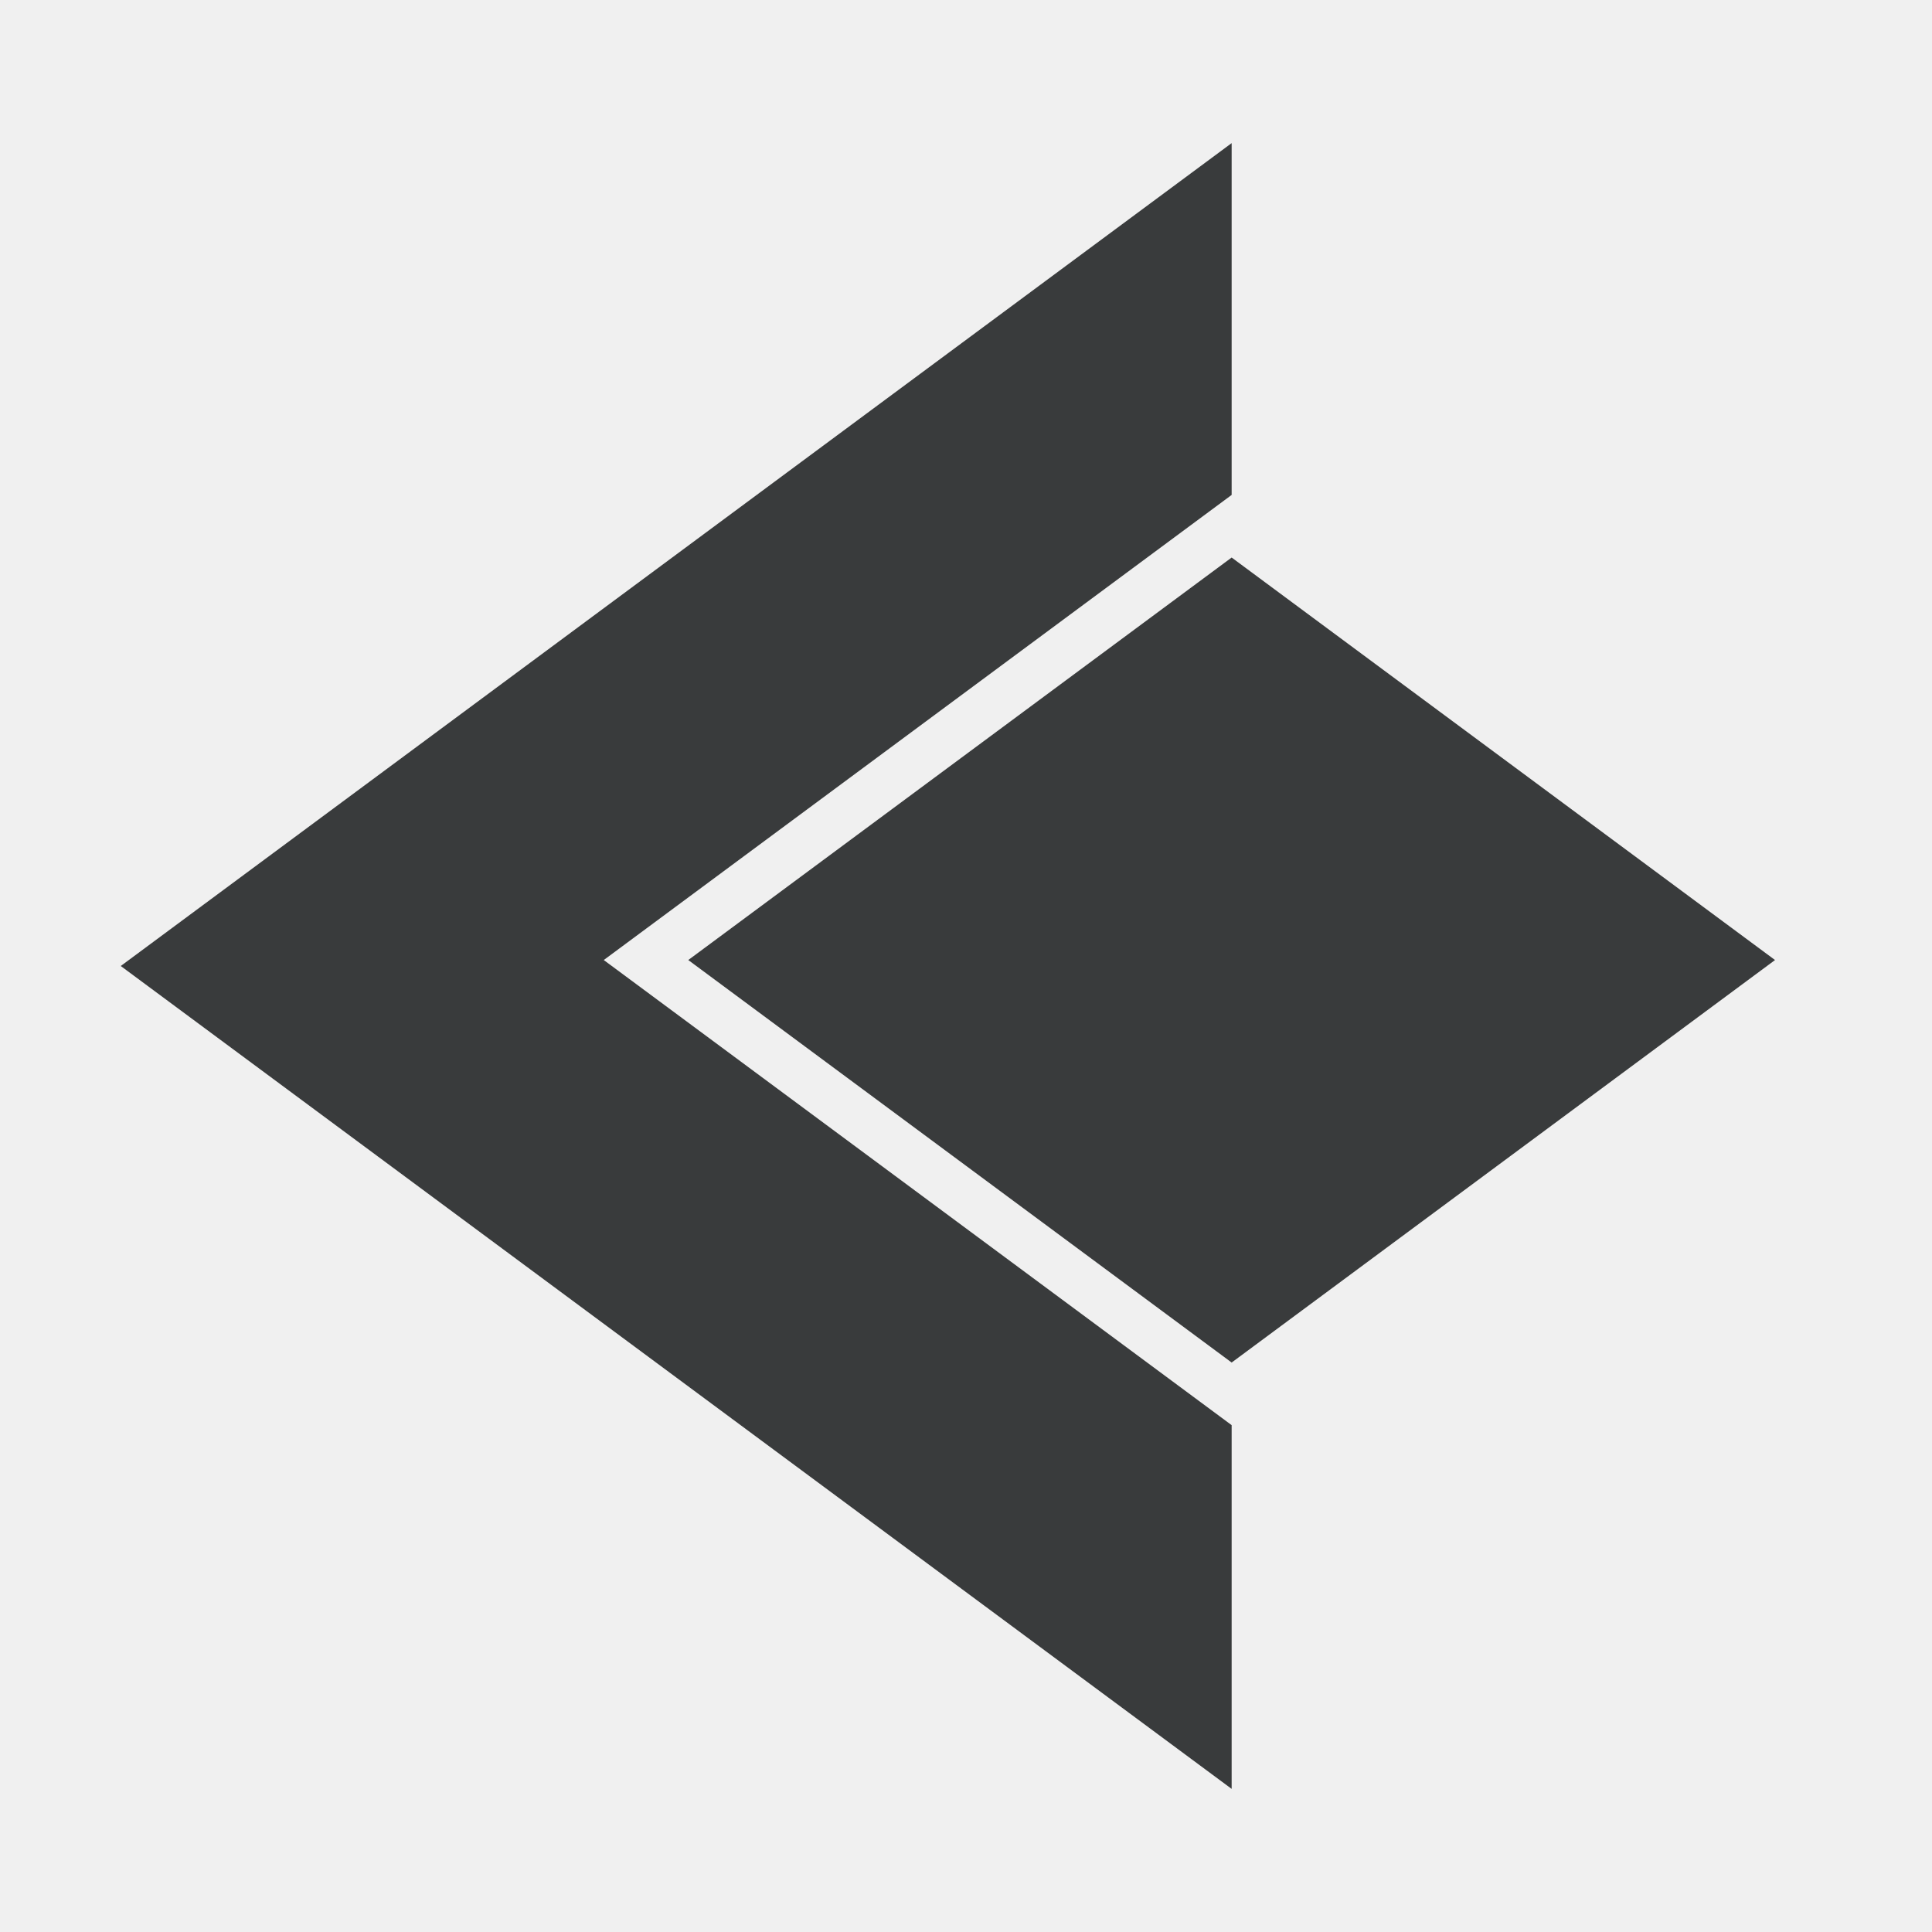
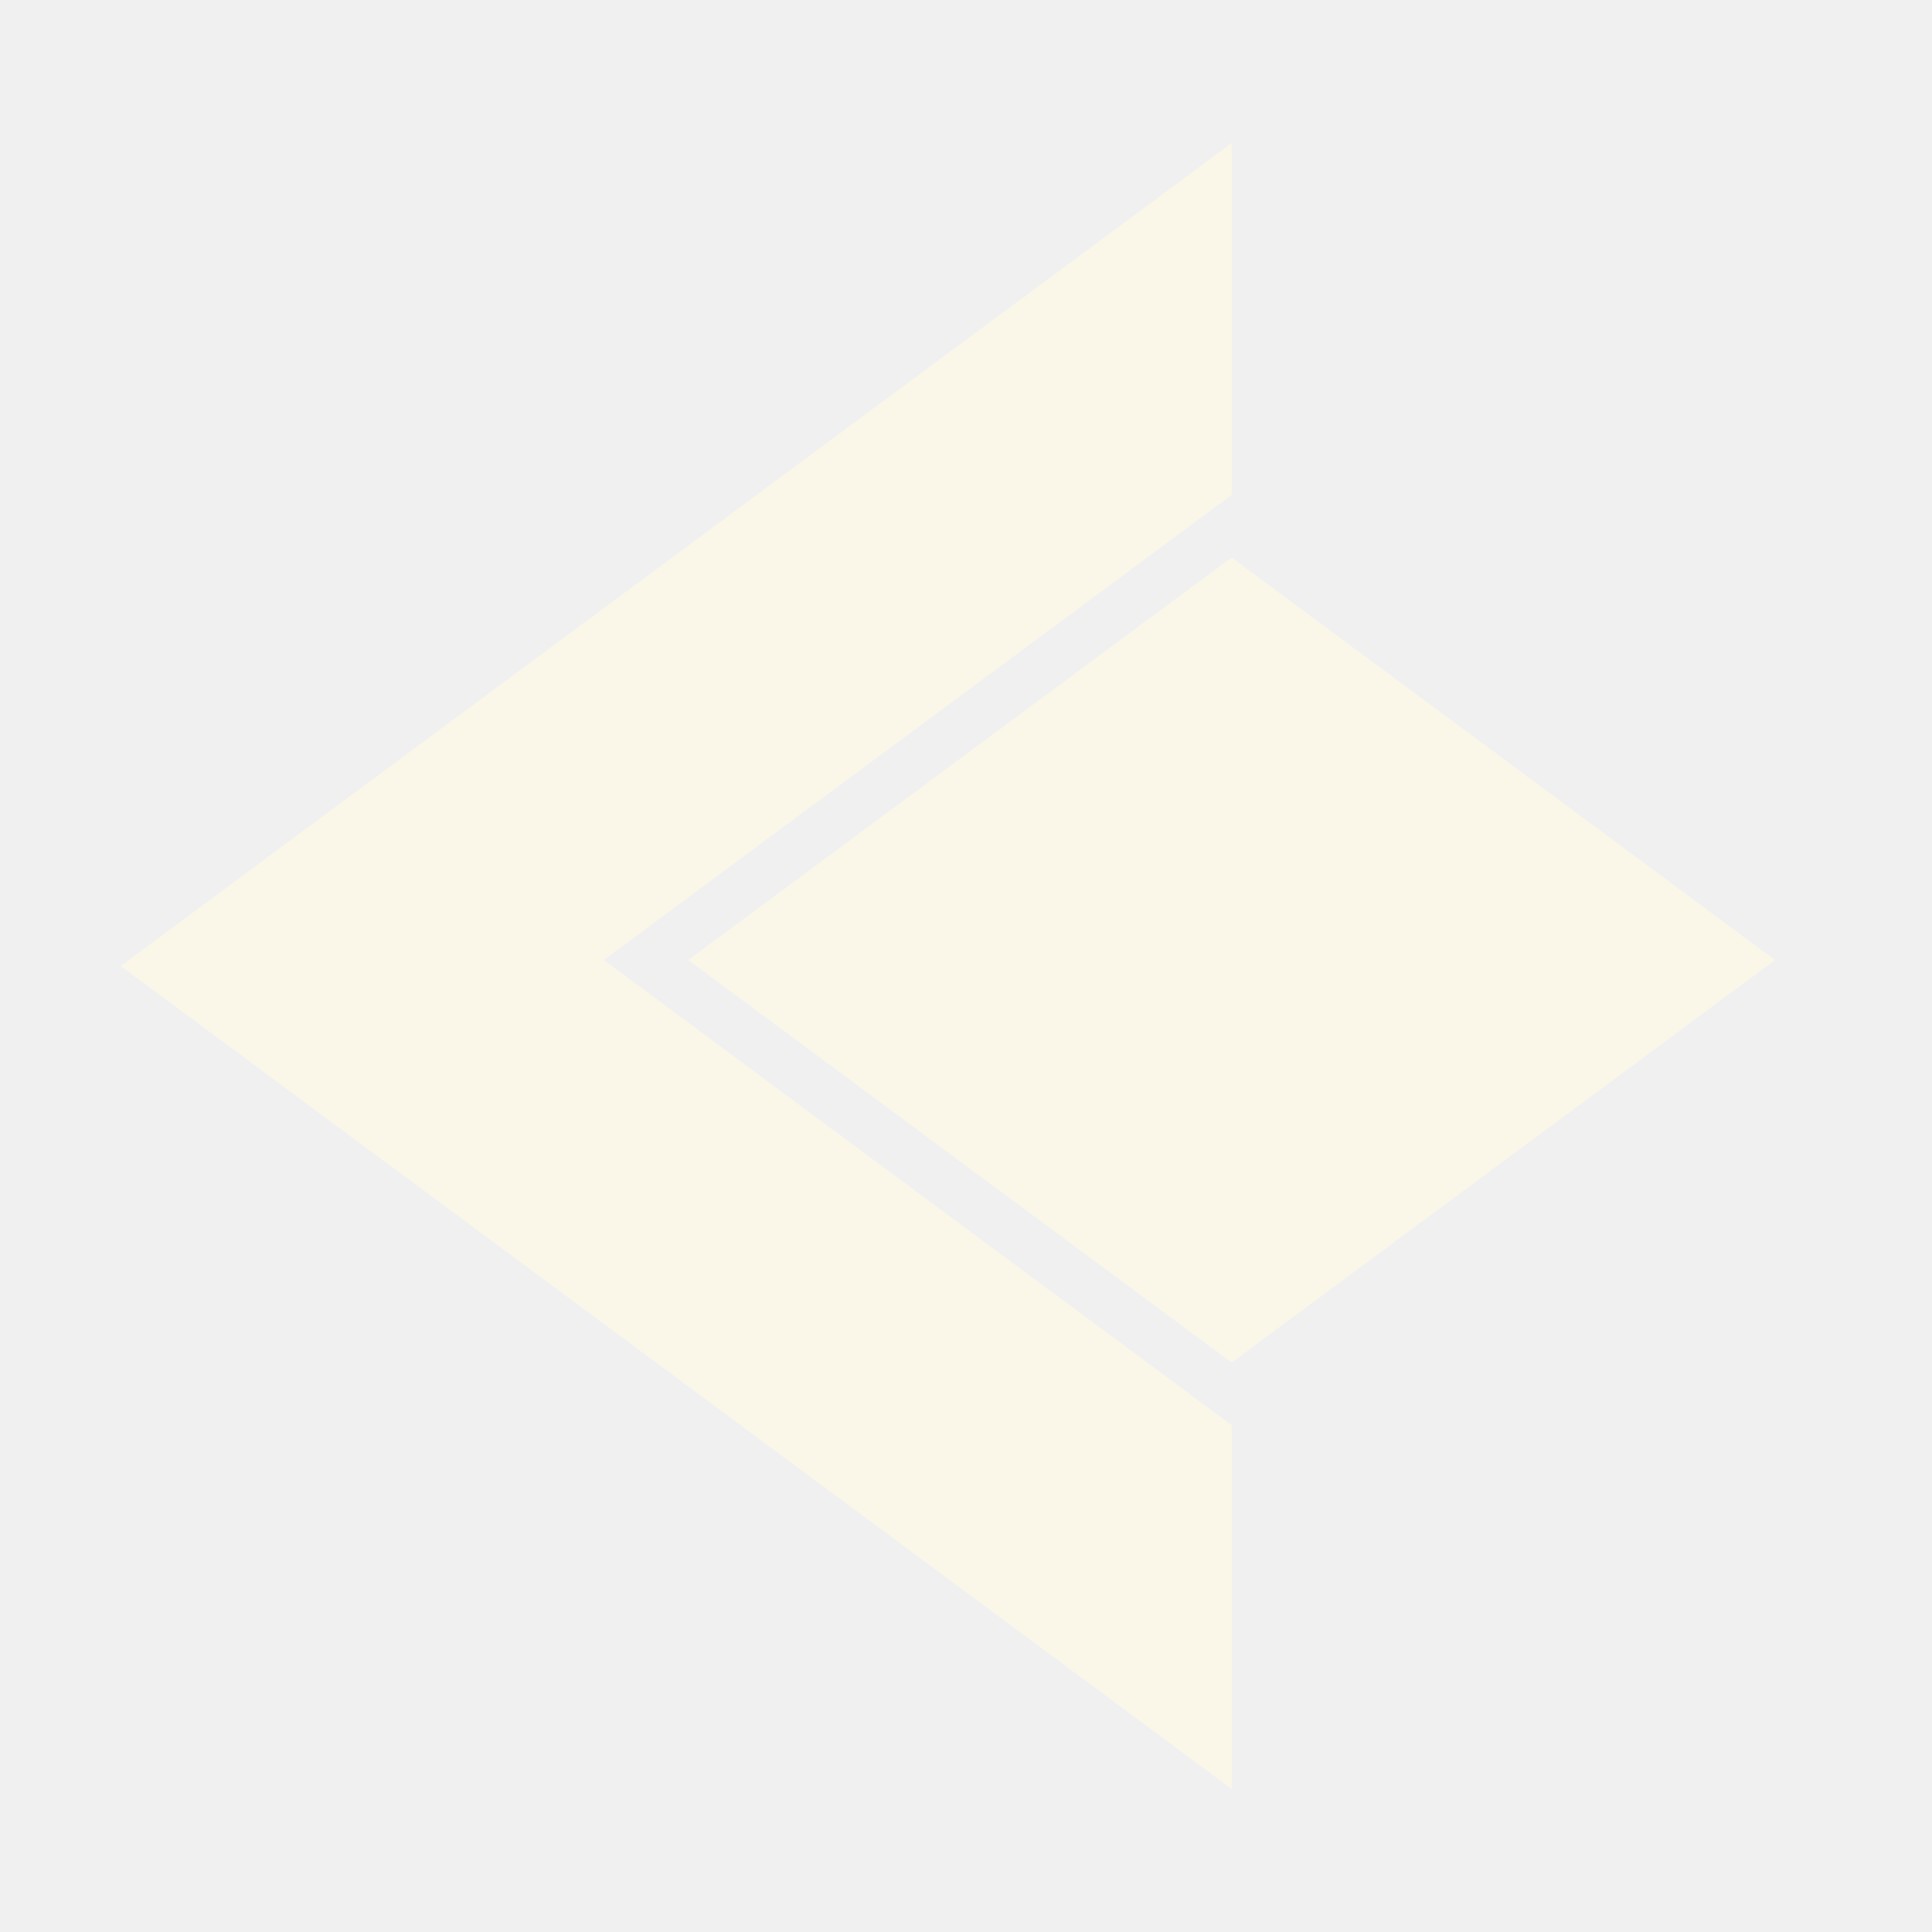
<svg xmlns="http://www.w3.org/2000/svg" width="256" height="256" viewBox="0 0 256 256" fill="none">
  <g clip-path="url(#clip3_11)">
-     <path id="2 (边框)" d="M163.2 237.037L163.2 188.84L84.267 130.37L80 127.21L163.2 65.58L163.2 18.963L16 128L163.2 237.037ZM163.2 73.876L235.2 127.21L163.2 180.543L91.2 127.21L163.2 73.876Z" fill-rule="evenodd" fill="#393B3C" />
+     <path id="2 (边框)" d="M163.2 237.037L163.2 188.84L84.267 130.37L80 127.21L163.2 65.58L163.2 18.963L16 128L163.2 237.037ZM163.2 73.876L235.2 127.21L163.2 180.543L91.2 127.21L163.2 73.876Z" fill-rule="evenodd" fill="#faf7e8" />
  </g>
  <defs>
    <clipPath id="clip3_11">
-       <rect id="left" width="256" height="256" fill="white" />
+       <rect id="left" width="256" height="256" />
    </clipPath>
  </defs>
</svg>
